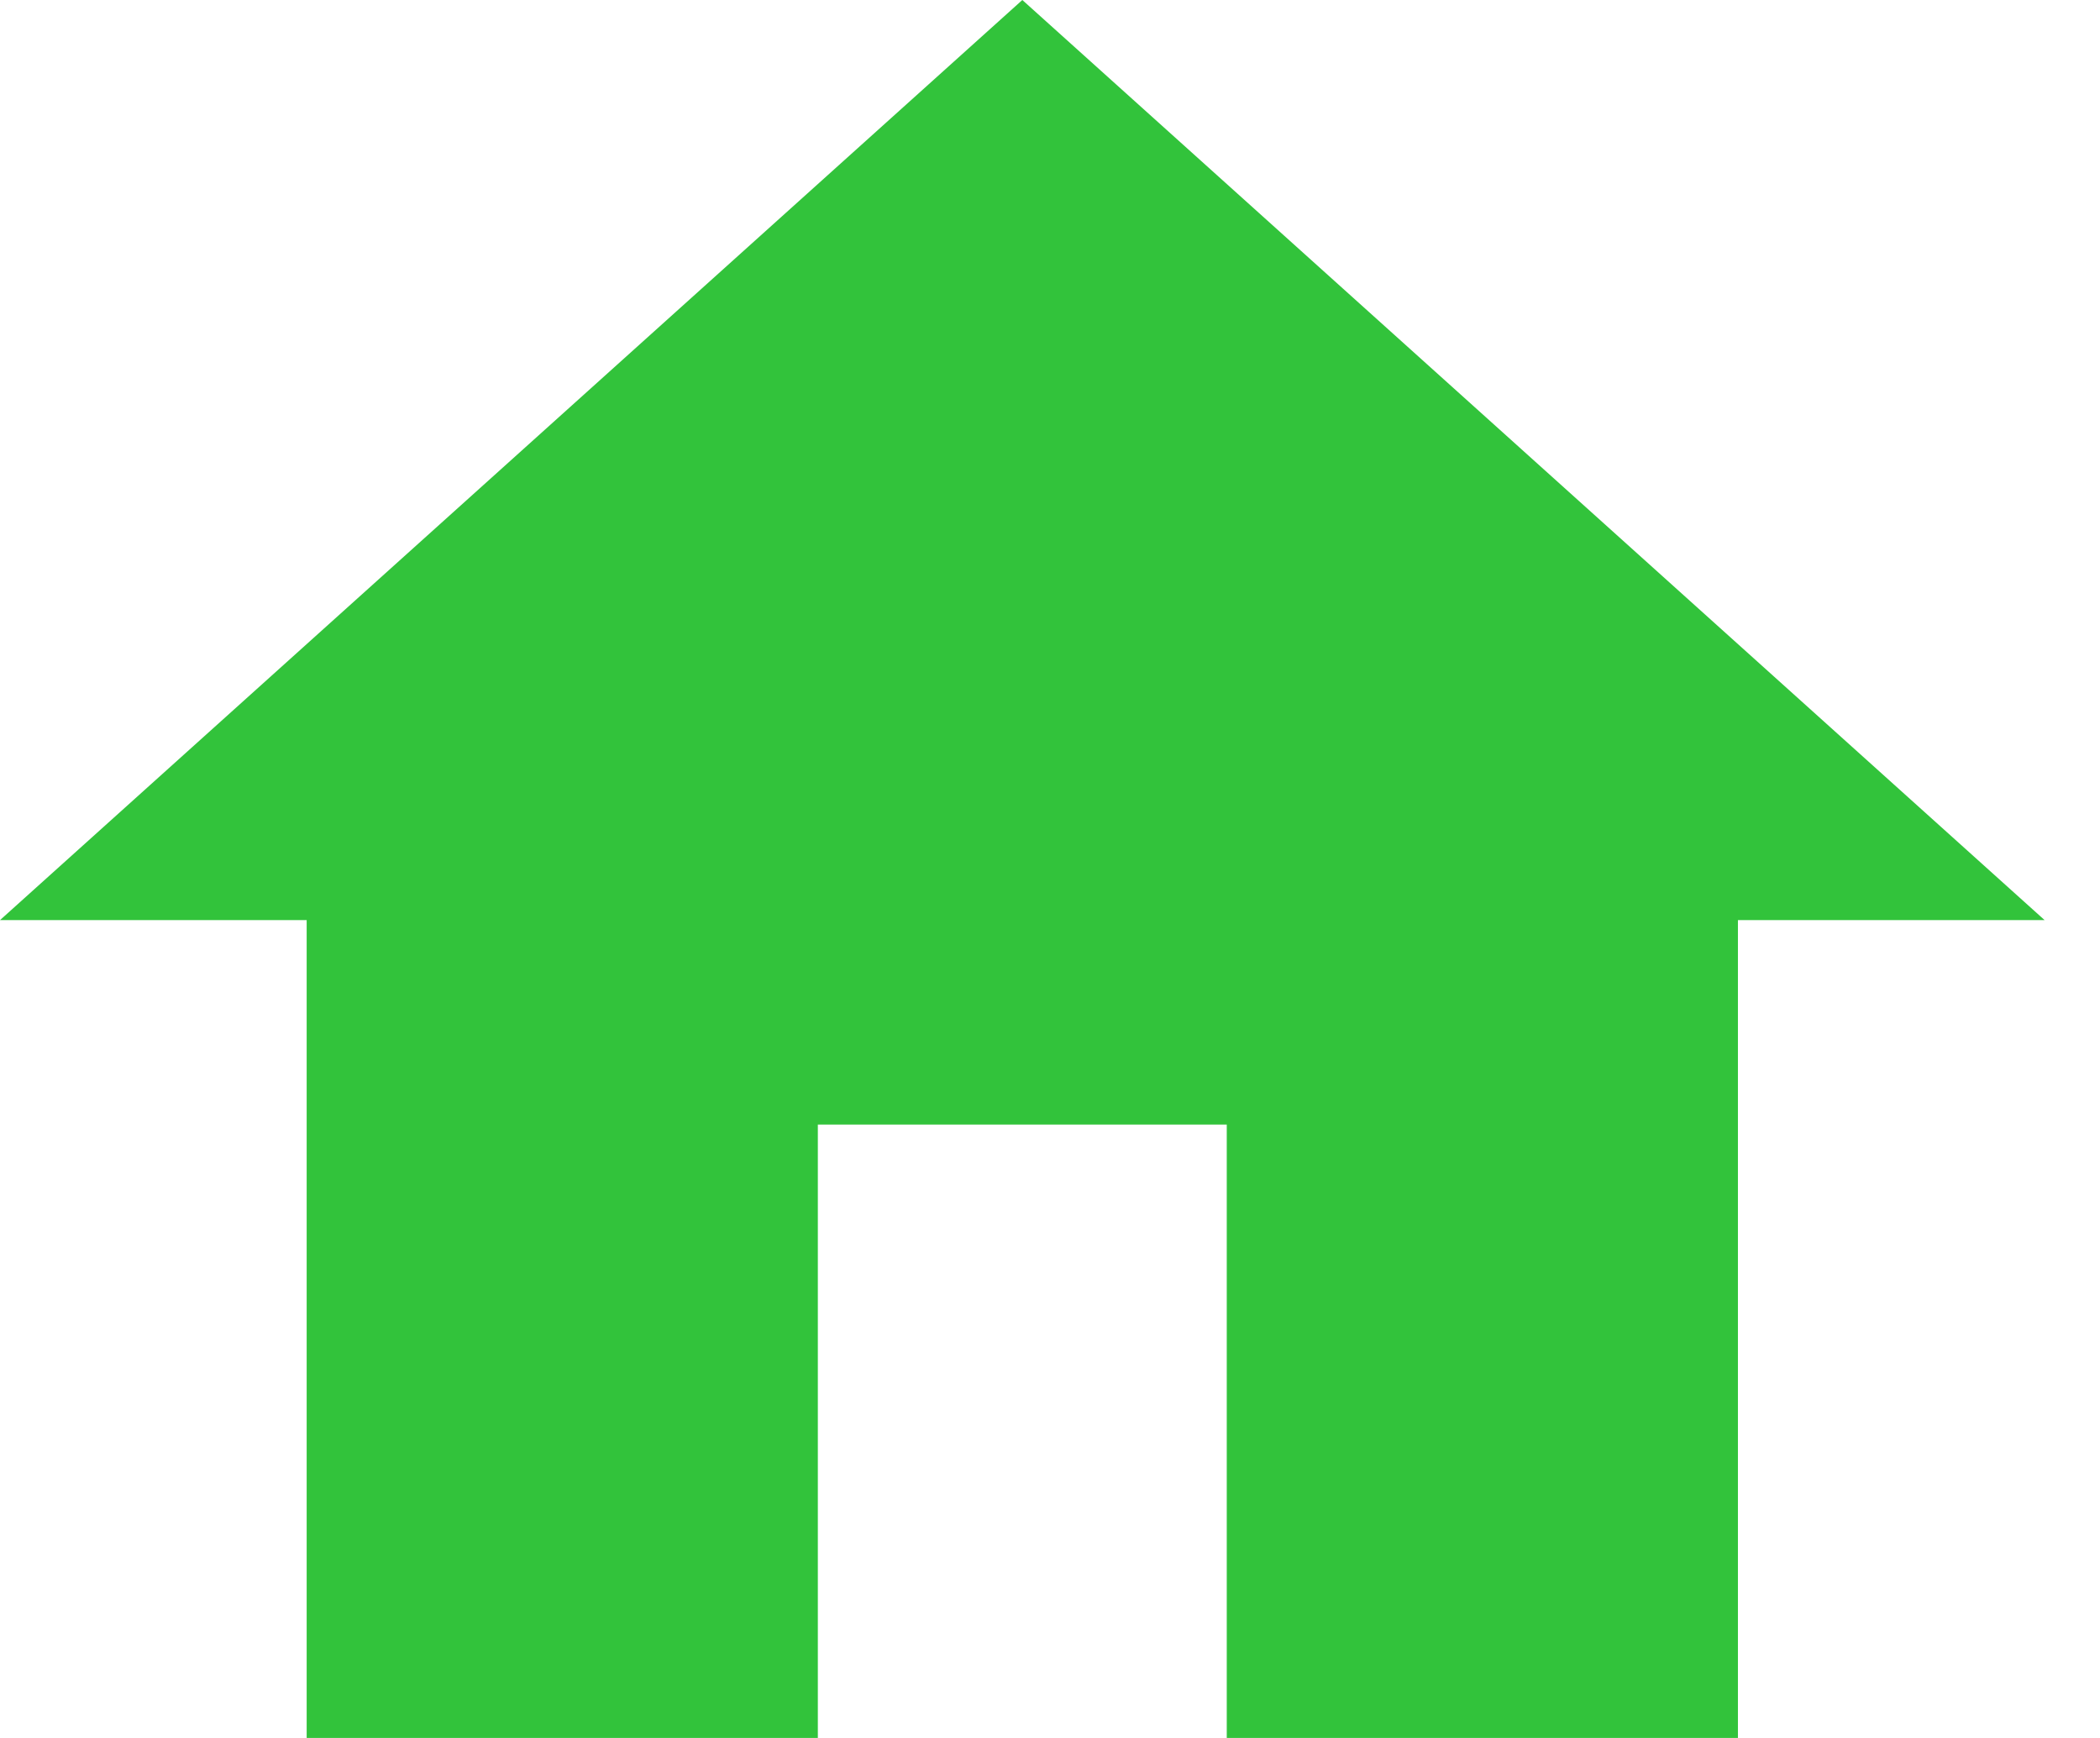
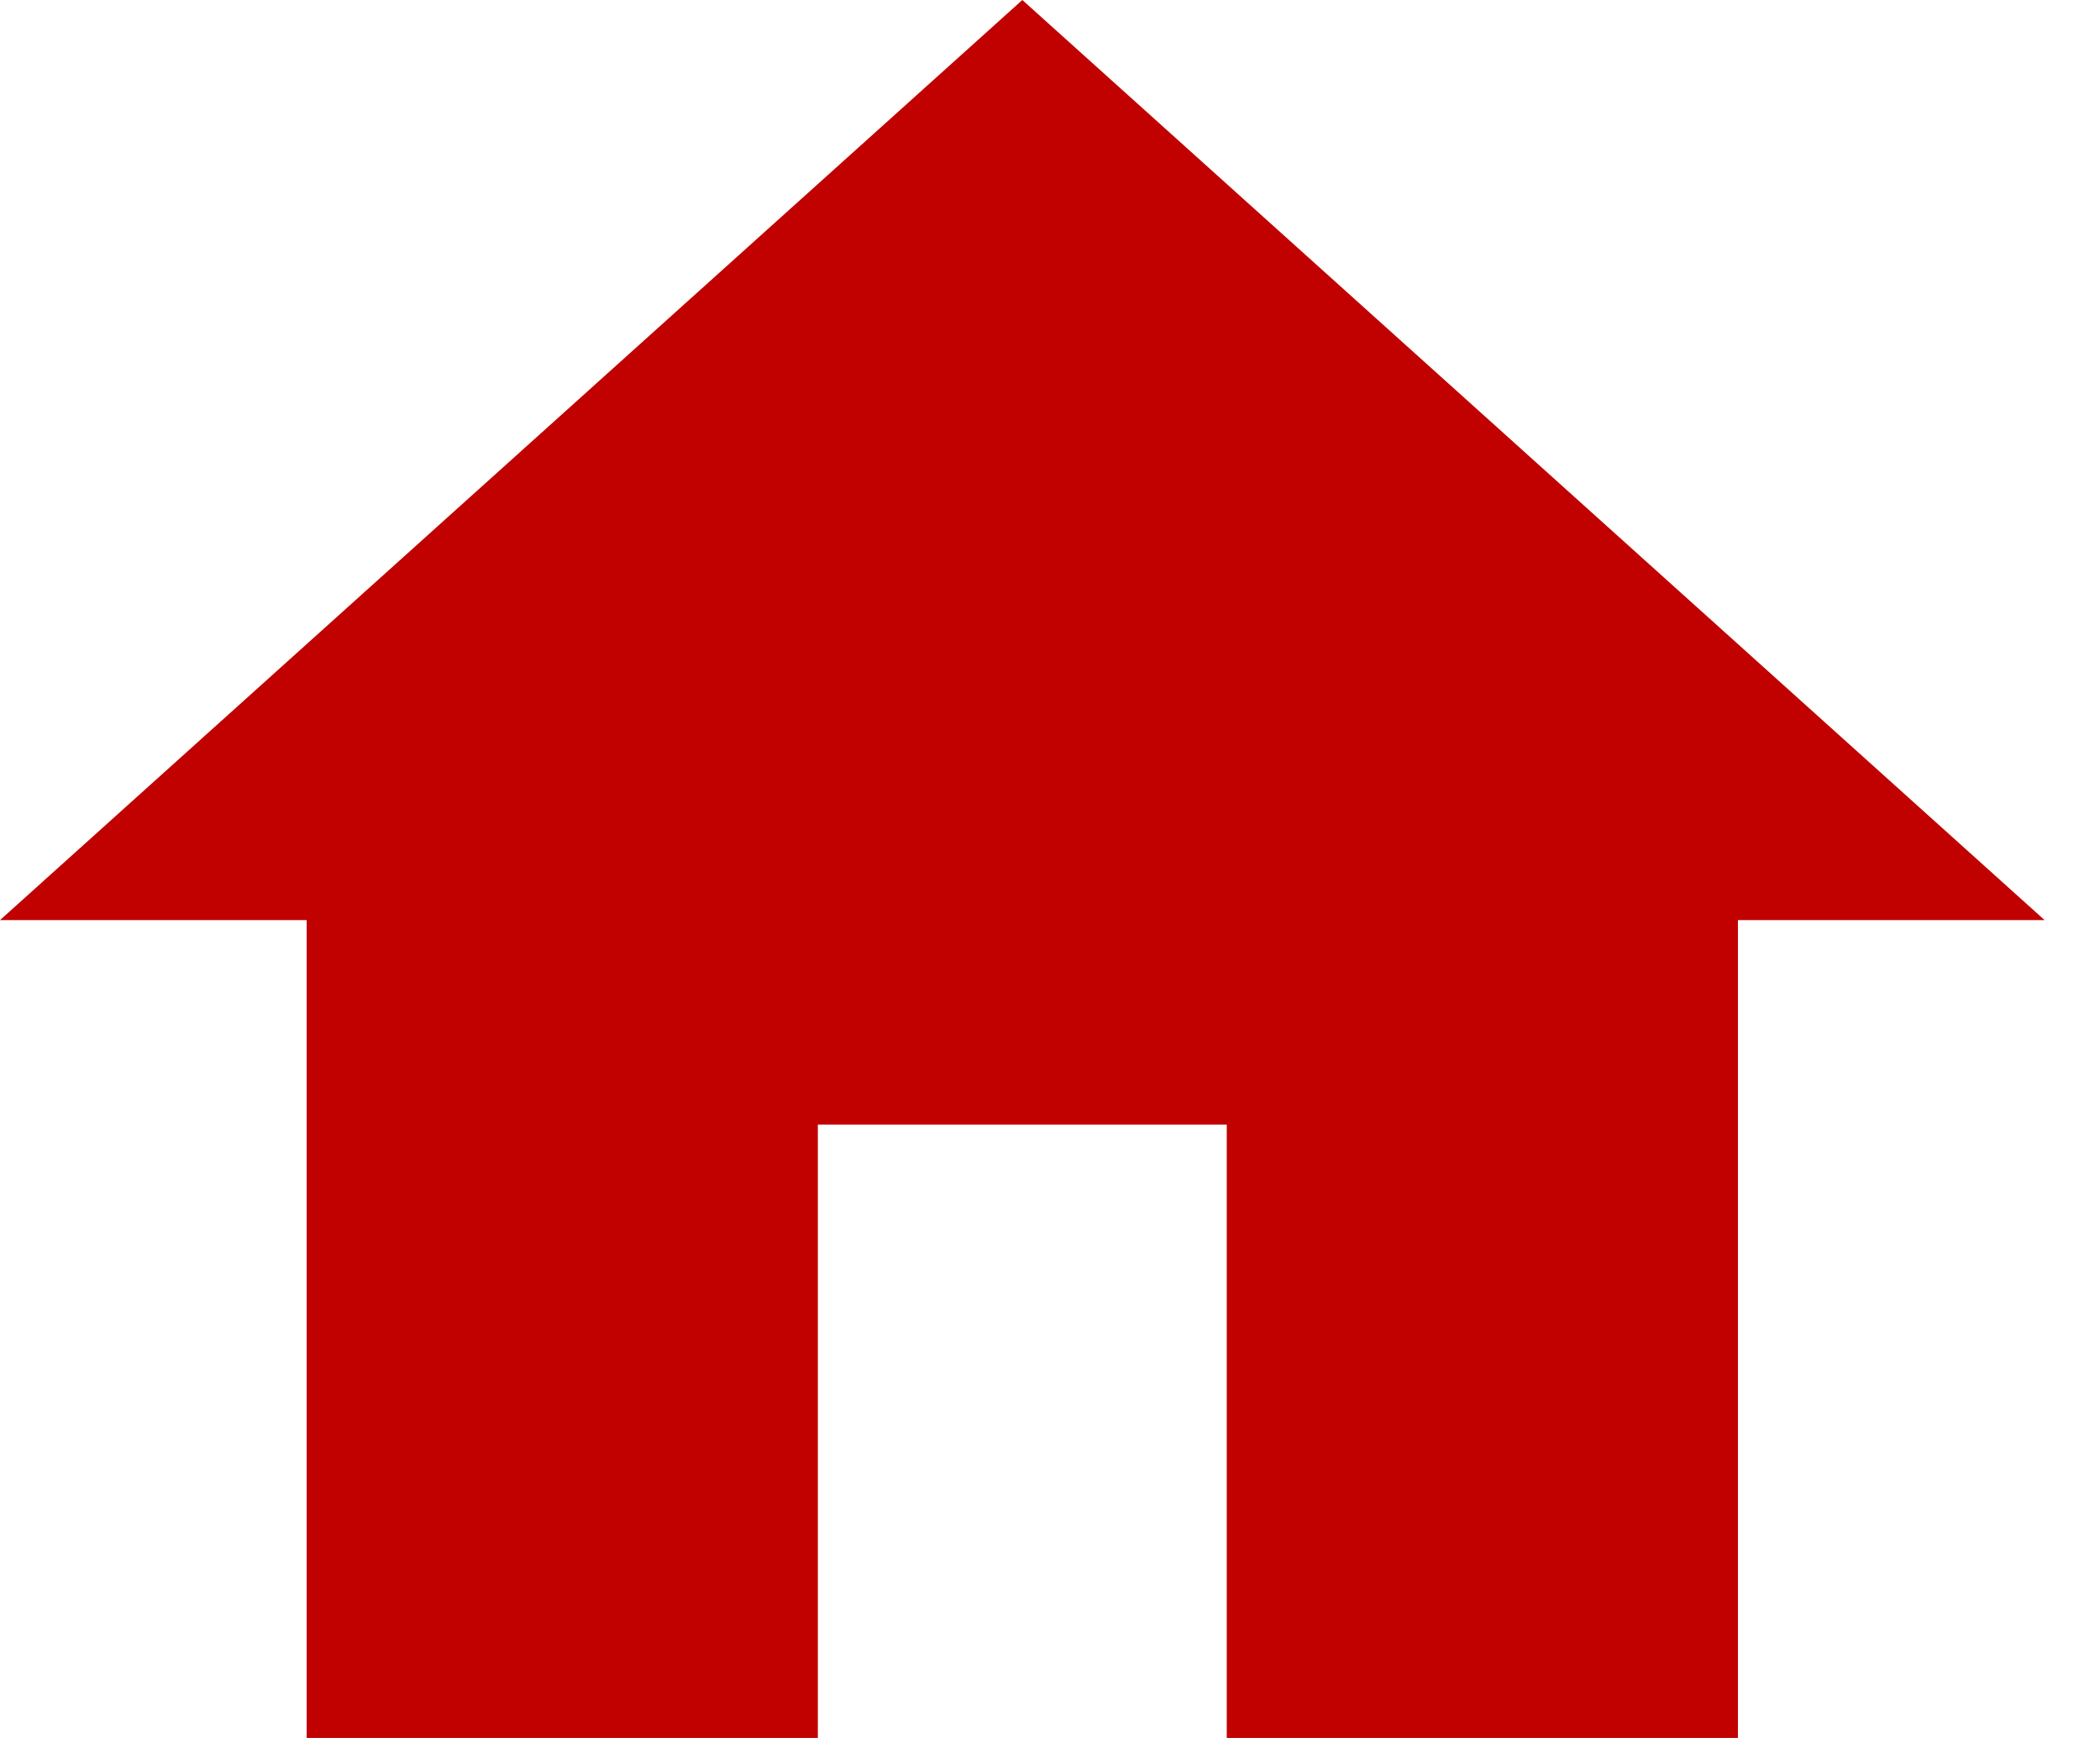
<svg xmlns="http://www.w3.org/2000/svg" width="29" height="24" viewBox="0 0 29 24" fill="none">
-   <path fill-rule="evenodd" clip-rule="evenodd" d="M11.294 24V15.529H16.941V24H24V12.706H28.235L14.118 0L0 12.706H4.235V24H11.294Z" fill="#32C33B" />
+   <path fill-rule="evenodd" clip-rule="evenodd" d="M11.294 24V15.529H16.941V24H24V12.706H28.235L14.118 0L0 12.706H4.235V24H11.294Z" fill="#C10000" />
</svg>
